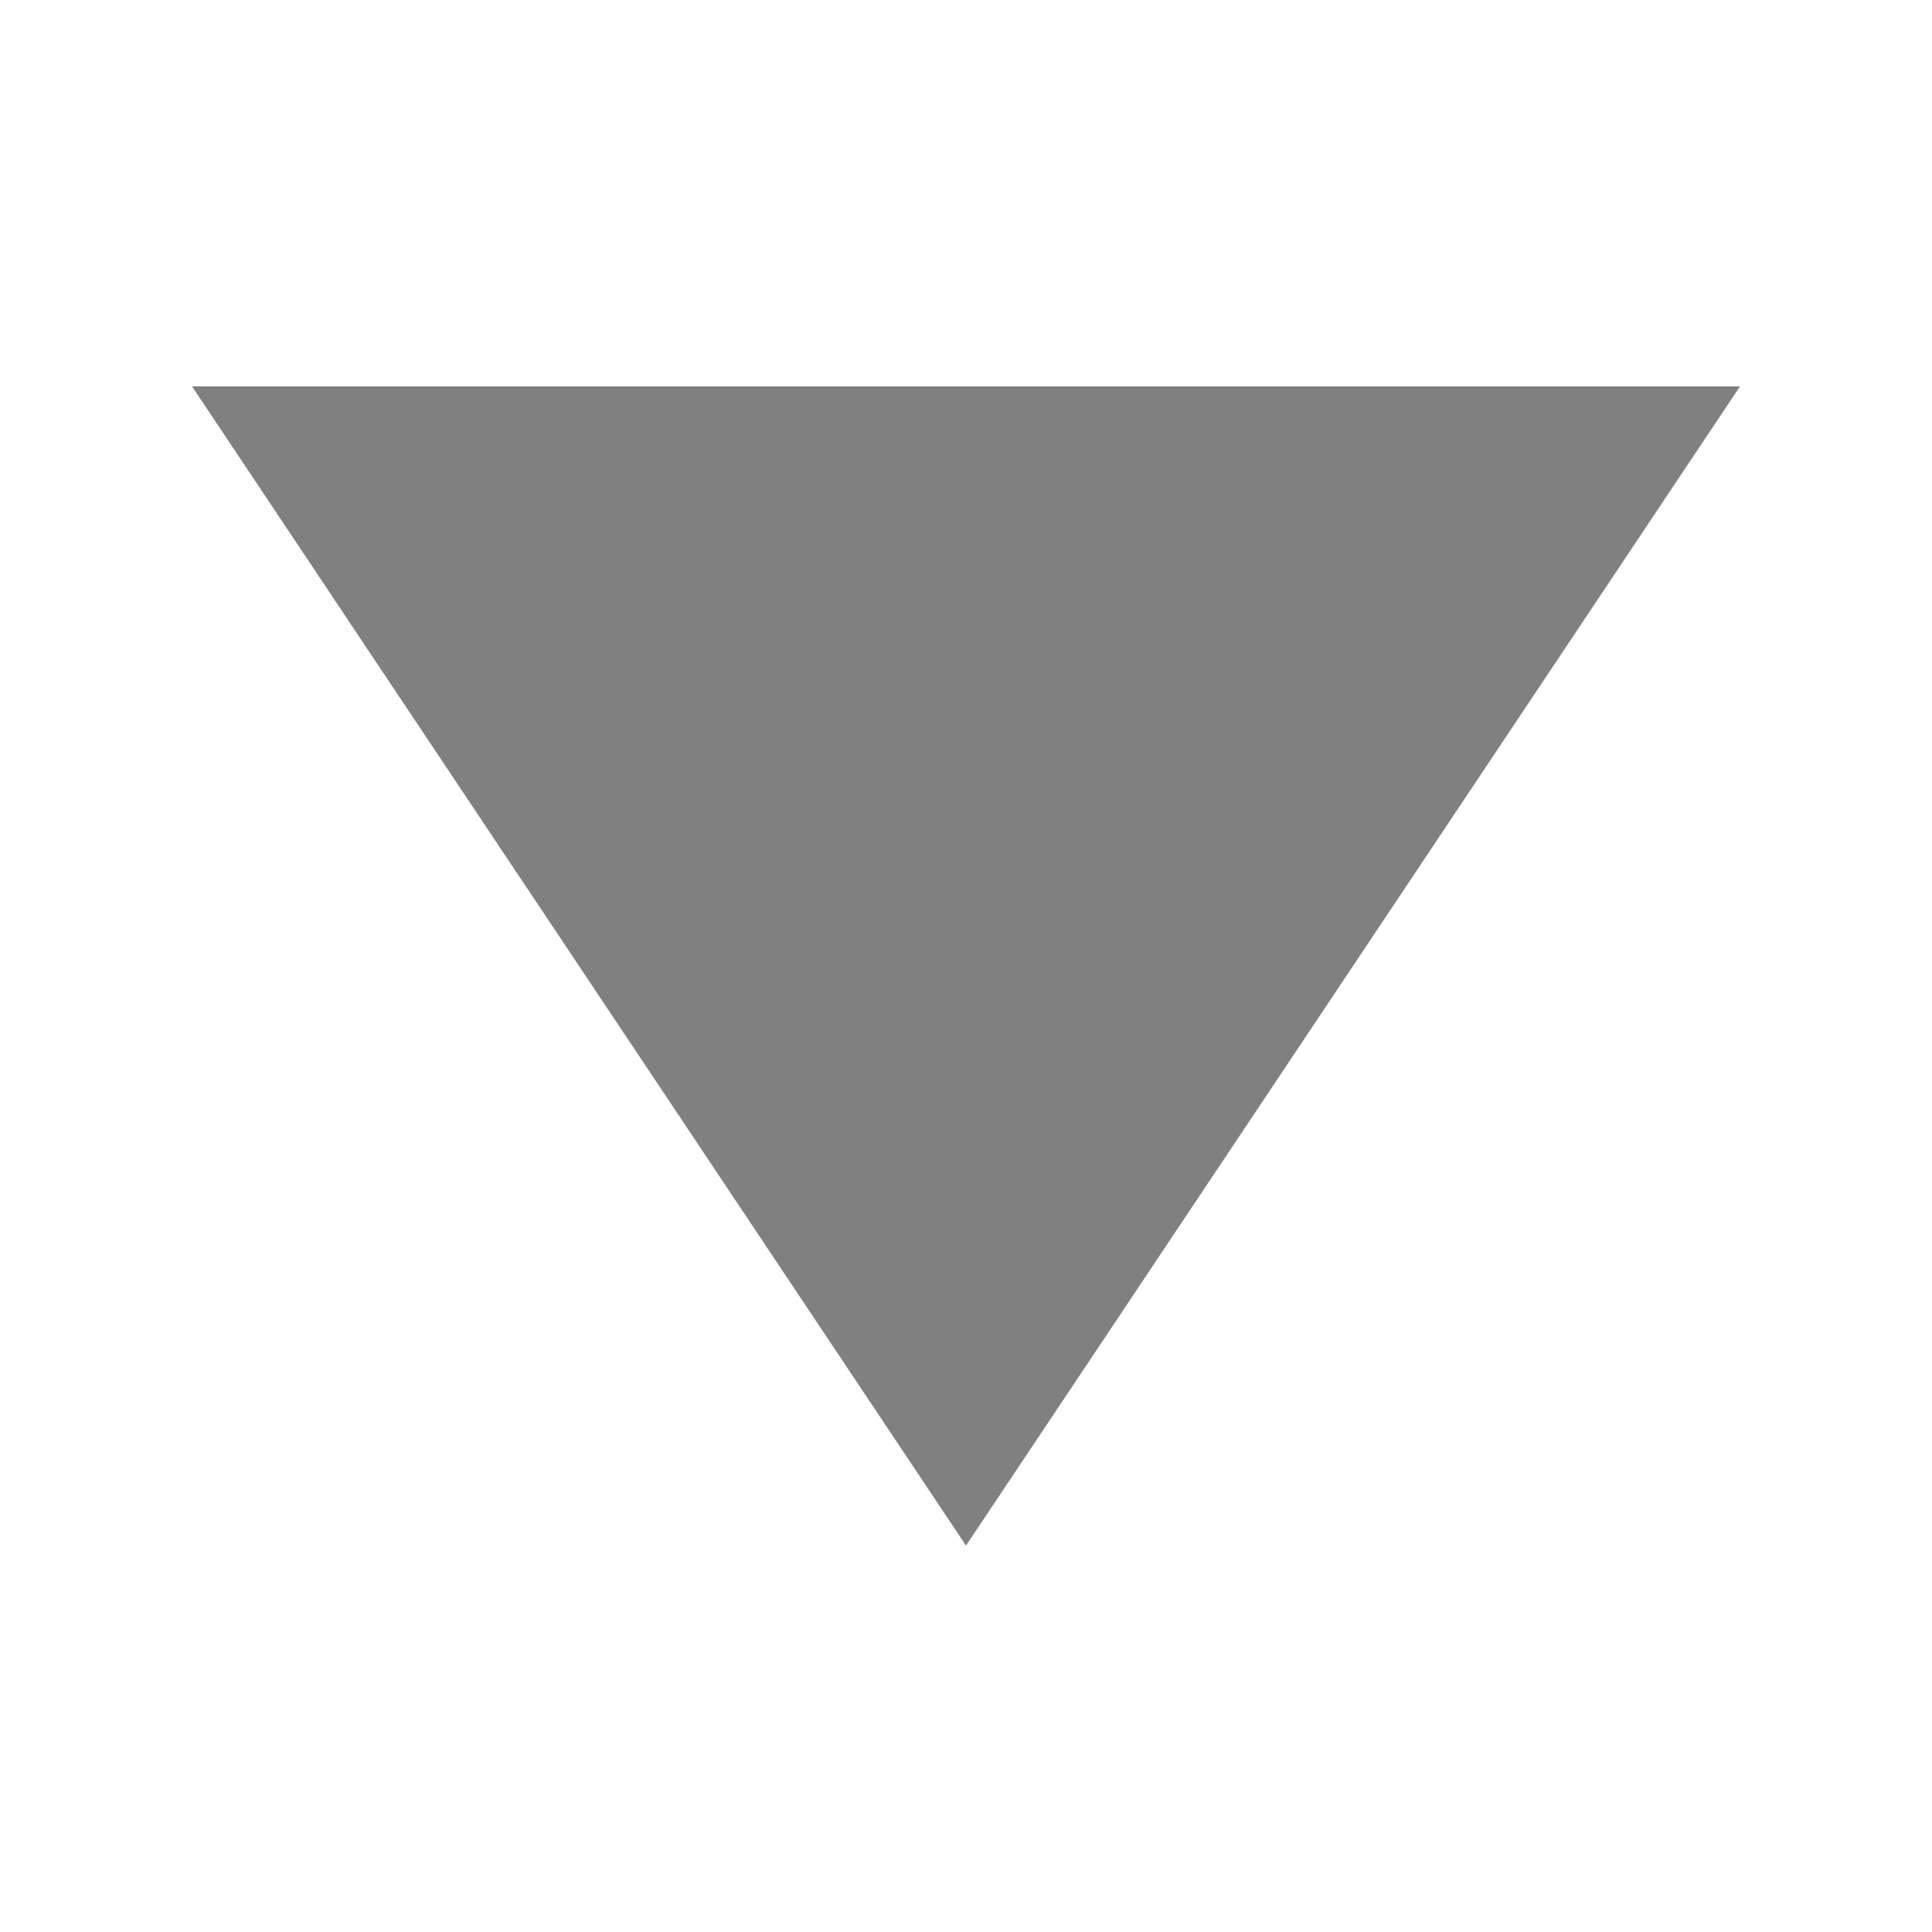
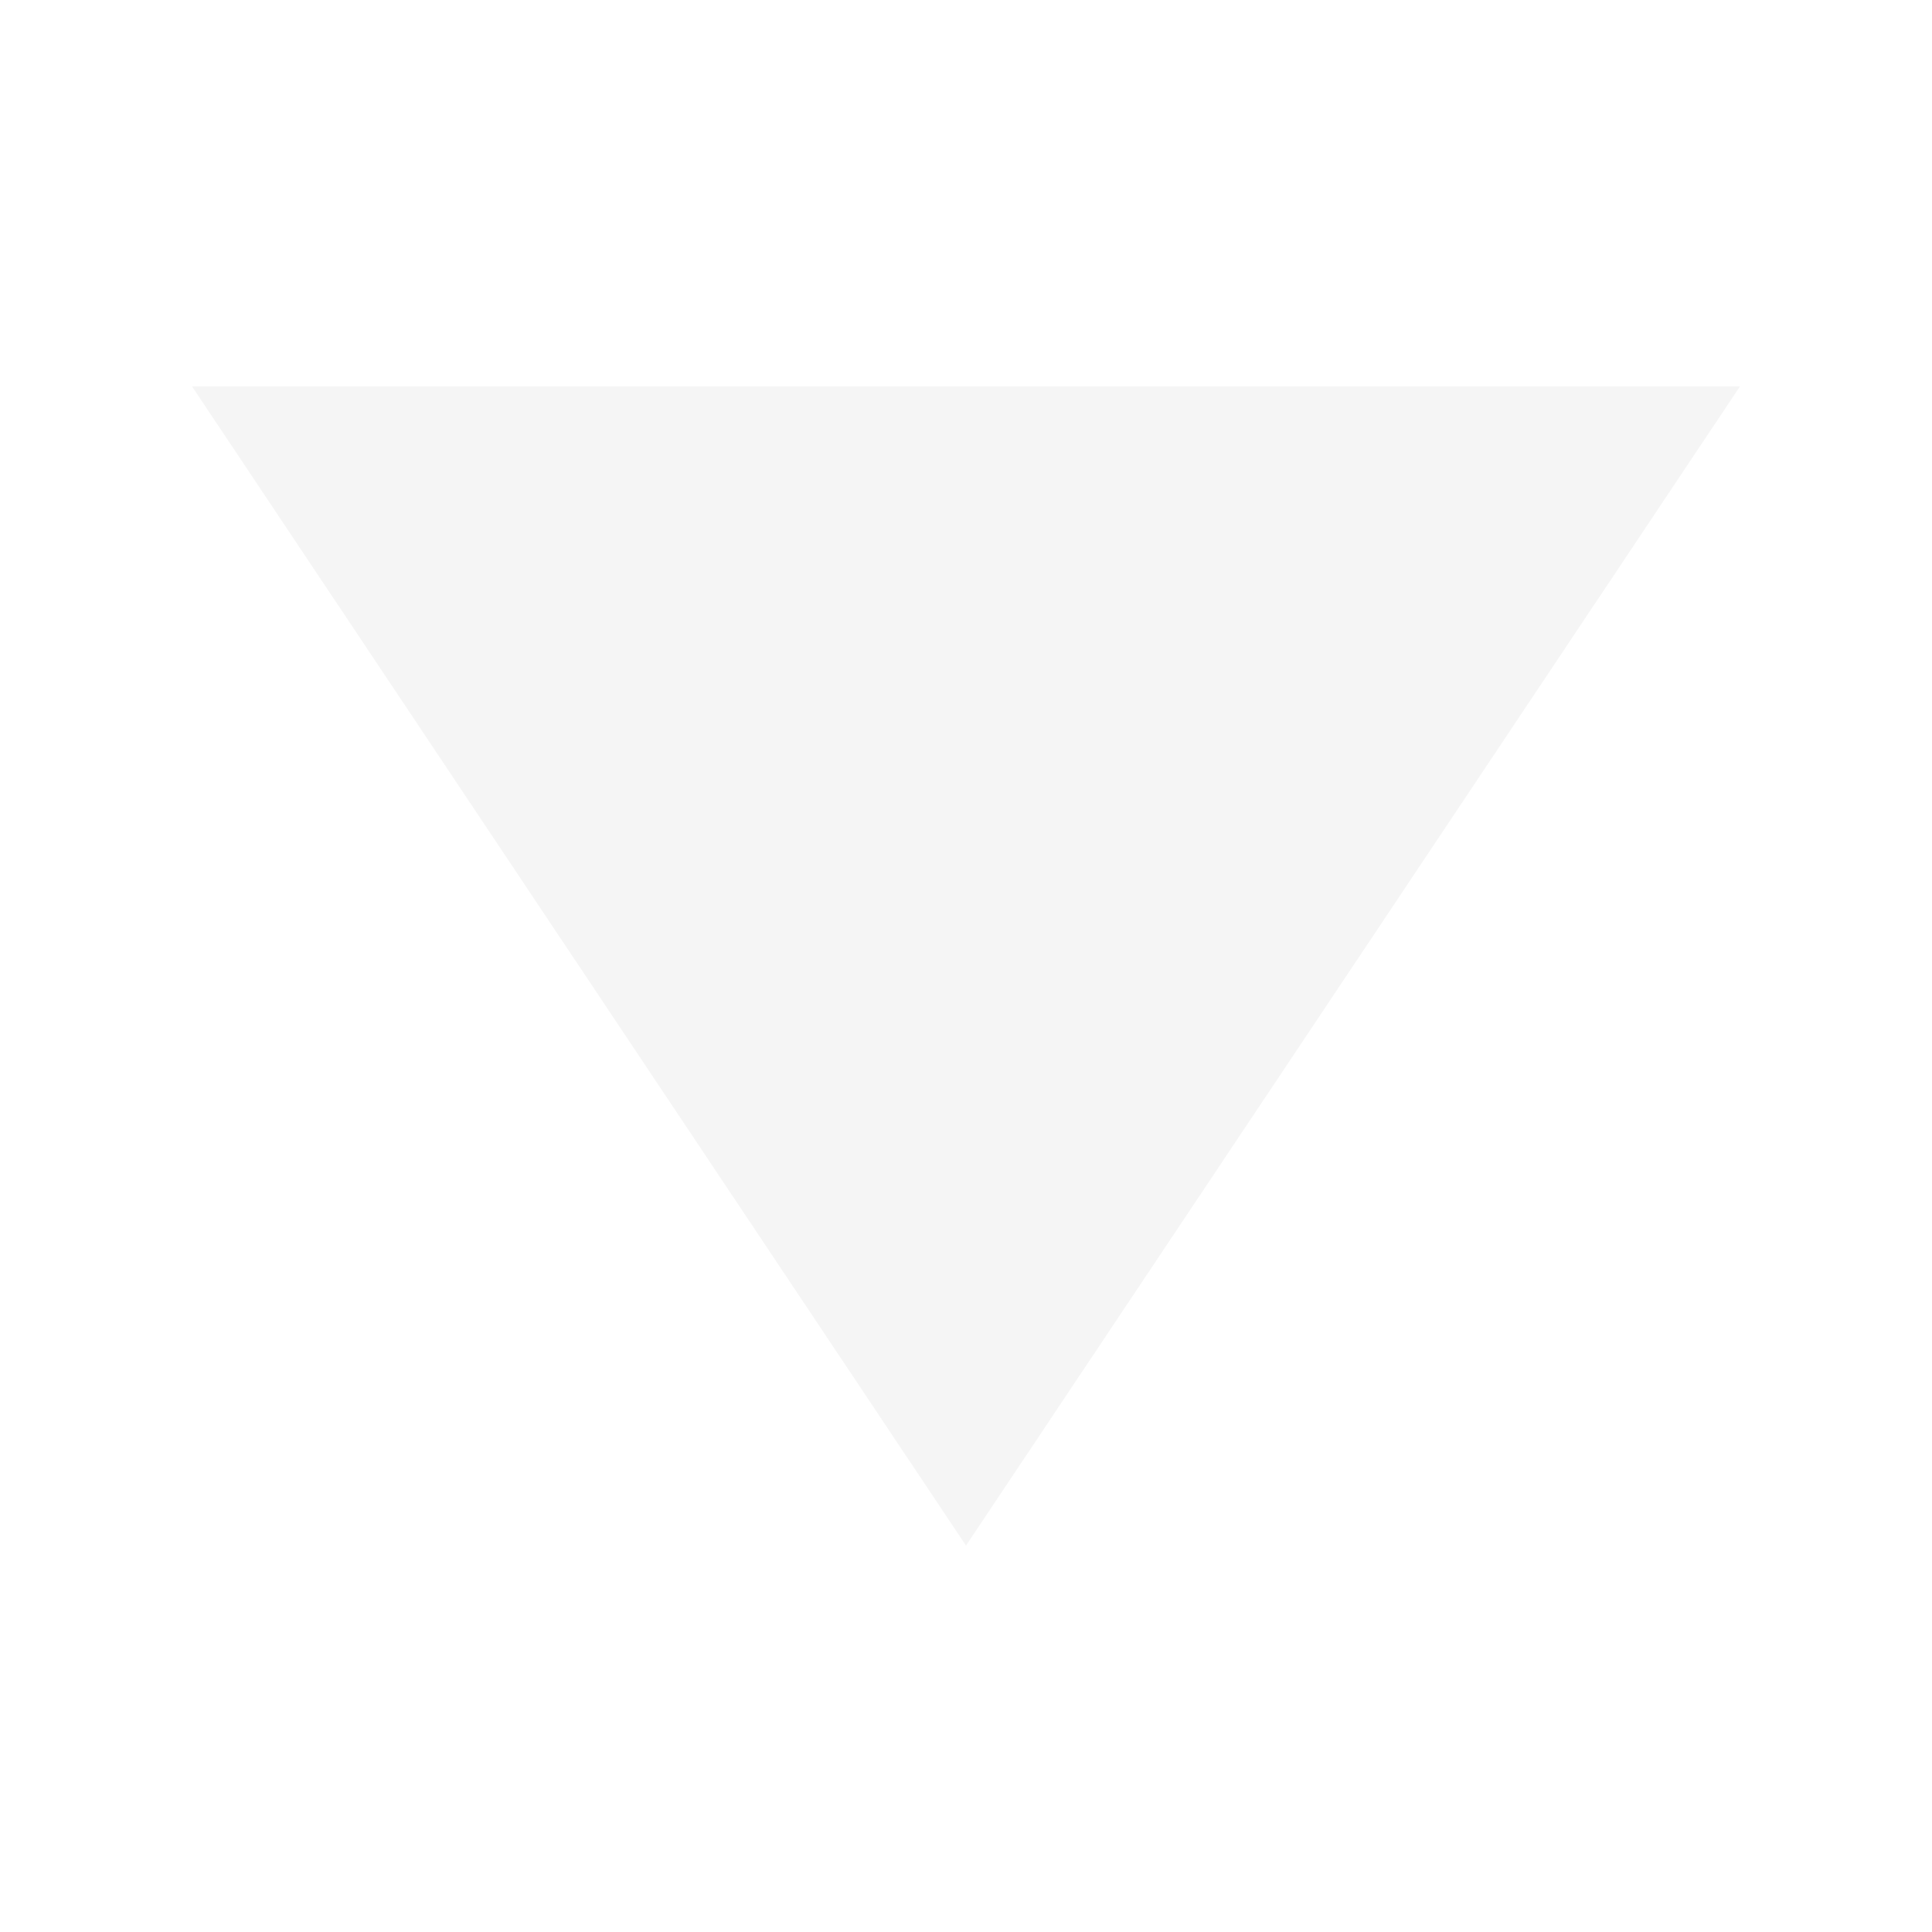
<svg xmlns="http://www.w3.org/2000/svg" version="1.1" id="Layer_1" x="0px" y="0px" width="10px" height="10px" viewBox="0 0 10 10" enable-background="new 0 0 10 10" xml:space="preserve">
-   <polygon fill="#808080" points="5,8 2.997,5 0.994,2 5,2 9.006,2 7.003,5 " />
+   <polygon fill="#F5F5F5" points="5,8 2.997,5 0.994,2 5,2 9.006,2 7.003,5 " />
</svg>
